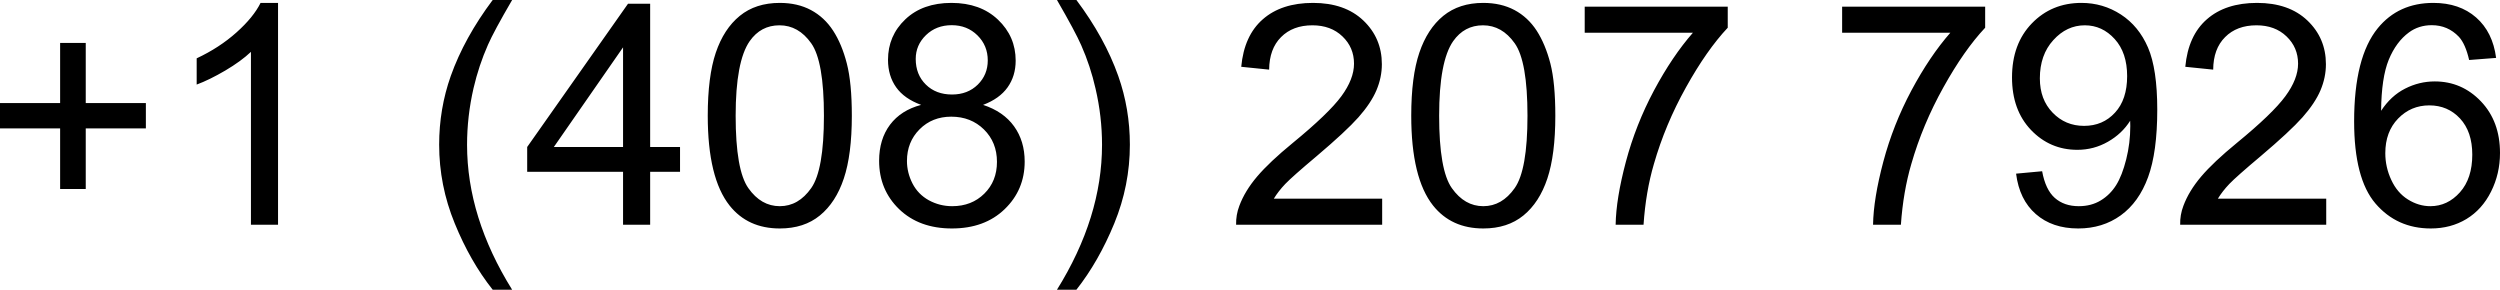
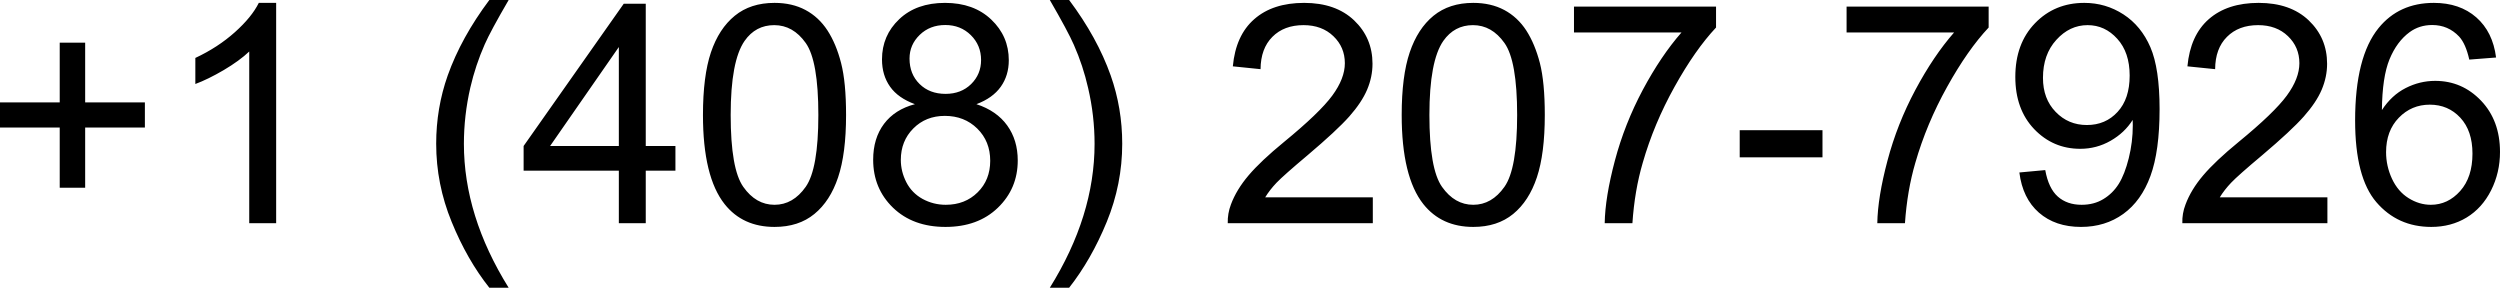
- <svg xmlns="http://www.w3.org/2000/svg" viewBox="0 8.86 404.98 46.93" data-asc="0.9052734375" width="404.98" height="46.93">
+ <svg xmlns="http://www.w3.org/2000/svg" viewBox="0 8.86 407.74 46.93" data-asc="0.9052734375" width="407.74" height="46.93">
  <defs />
  <g fill="#000000">
    <g transform="translate(0, 0)">
-       <path d="M9.74 39.48L9.74 29.66L0 29.66L0 25.56L9.74 25.56L9.74 15.82L13.89 15.82L13.89 25.56L23.63 25.56L23.63 29.66L13.89 29.66L13.89 39.48L9.74 39.48ZM45.04 45.26L40.65 45.26L40.65 17.26Q39.06 18.77 36.49 20.29Q33.91 21.80 31.86 22.56L31.86 18.31Q35.55 16.58 38.31 14.11Q41.06 11.65 42.21 9.33L45.04 9.33L45.04 45.26ZM79.81 55.79Q76.17 51.20 73.66 45.04Q71.14 38.89 71.14 32.30Q71.14 26.49 73.02 21.17Q75.22 14.99 79.81 8.86L82.96 8.86Q80.00 13.94 79.05 16.11Q77.56 19.48 76.71 23.14Q75.66 27.71 75.66 32.32Q75.66 44.07 82.96 55.79L79.81 55.79ZM100.93 45.26L100.93 36.69L85.40 36.69L85.40 32.67L101.73 9.47L105.32 9.47L105.32 32.67L110.16 32.67L110.16 36.69L105.32 36.69L105.32 45.26L100.93 45.26M100.93 32.67L100.93 16.53L89.72 32.67L100.93 32.67ZM114.65 27.61Q114.65 21.26 115.95 17.40Q117.26 13.53 119.84 11.43Q122.41 9.33 126.32 9.33Q129.20 9.33 131.37 10.49Q133.54 11.65 134.96 13.83Q136.38 16.02 137.18 19.15Q137.99 22.29 137.99 27.61Q137.99 33.91 136.69 37.78Q135.40 41.65 132.82 43.76Q130.25 45.87 126.32 45.87Q121.14 45.87 118.19 42.16Q114.65 37.70 114.65 27.61M119.17 27.61Q119.17 36.43 121.23 39.34Q123.29 42.26 126.32 42.26Q129.35 42.26 131.41 39.33Q133.47 36.40 133.47 27.61Q133.47 18.77 131.41 15.87Q129.35 12.96 126.27 12.96Q123.24 12.96 121.44 15.53Q119.17 18.80 119.17 27.61ZM149.22 25.85Q146.48 24.85 145.17 23.00Q143.85 21.14 143.85 18.55Q143.85 14.65 146.66 11.99Q149.46 9.33 154.13 9.33Q158.81 9.33 161.67 12.05Q164.53 14.77 164.53 18.68Q164.53 21.17 163.22 23.01Q161.91 24.85 159.25 25.85Q162.55 26.93 164.27 29.32Q165.99 31.71 165.99 35.03Q165.99 39.62 162.74 42.75Q159.50 45.87 154.20 45.87Q148.90 45.87 145.65 42.74Q142.41 39.60 142.41 34.91Q142.41 31.42 144.18 29.06Q145.95 26.71 149.22 25.85M148.34 18.41Q148.34 20.95 149.98 22.56Q151.61 24.17 154.22 24.17Q156.76 24.17 158.39 22.57Q160.01 20.97 160.01 18.65Q160.01 16.24 158.34 14.59Q156.67 12.94 154.17 12.94Q151.66 12.94 150 14.55Q148.34 16.16 148.34 18.41M146.92 34.94Q146.92 36.82 147.81 38.57Q148.71 40.33 150.46 41.30Q152.22 42.26 154.25 42.26Q157.40 42.26 159.45 40.23Q161.50 38.21 161.50 35.08Q161.50 31.91 159.39 29.83Q157.28 27.76 154.10 27.76Q151.00 27.76 148.96 29.81Q146.92 31.86 146.92 34.94ZM174.37 55.79L171.22 55.79Q178.52 44.07 178.52 32.32Q178.52 27.73 177.47 23.22Q176.64 19.56 175.15 16.19Q174.19 13.99 171.22 8.86L174.37 8.86Q178.96 14.99 181.15 21.17Q183.03 26.49 183.03 32.30Q183.03 38.89 180.51 45.04Q177.98 51.20 174.37 55.79ZM223.90 41.04L223.90 45.26L200.24 45.26Q200.20 43.68 200.76 42.21Q201.66 39.79 203.65 37.45Q205.64 35.11 209.40 32.03Q215.23 27.25 217.29 24.45Q219.34 21.66 219.34 19.17Q219.34 16.55 217.47 14.76Q215.60 12.96 212.60 12.96Q209.42 12.96 207.52 14.87Q205.62 16.77 205.59 20.14L201.07 19.68Q201.54 14.62 204.57 11.98Q207.59 9.33 212.70 9.33Q217.85 9.33 220.85 12.18Q223.85 15.04 223.85 19.26Q223.85 21.41 222.97 23.49Q222.09 25.56 220.06 27.86Q218.02 30.15 213.28 34.16Q209.33 37.48 208.20 38.66Q207.08 39.84 206.35 41.04L223.90 41.04ZM228.61 27.61Q228.61 21.26 229.92 17.40Q231.23 13.53 233.80 11.43Q236.38 9.33 240.28 9.33Q243.16 9.33 245.34 10.49Q247.51 11.65 248.93 13.83Q250.34 16.02 251.15 19.15Q251.95 22.29 251.95 27.61Q251.95 33.91 250.66 37.78Q249.37 41.65 246.79 43.76Q244.21 45.87 240.28 45.87Q235.11 45.87 232.15 42.16Q228.61 37.70 228.61 27.61M233.13 27.61Q233.13 36.43 235.19 39.34Q237.26 42.26 240.28 42.26Q243.31 42.26 245.37 39.33Q247.44 36.40 247.44 27.61Q247.44 18.77 245.37 15.87Q243.31 12.96 240.23 12.96Q237.21 12.96 235.40 15.53Q233.13 18.80 233.13 27.61ZM256.71 14.16L256.71 9.94L279.88 9.94L279.88 13.35Q276.46 16.99 273.11 23.02Q269.75 29.05 267.92 35.42Q266.60 39.92 266.24 45.26L261.72 45.26Q261.79 41.04 263.38 35.06Q264.97 29.08 267.93 23.52Q270.90 17.97 274.24 14.16L256.71 14.16ZM298.41 14.16L298.41 9.94L321.58 9.94L321.58 13.35Q318.16 16.99 314.81 23.02Q311.45 29.05 309.62 35.42Q308.30 39.92 307.93 45.26L303.42 45.26Q303.49 41.04 305.08 35.06Q306.67 29.08 309.63 23.52Q312.60 17.97 315.94 14.16L298.41 14.16ZM326.59 36.99L330.81 36.60Q331.35 39.58 332.86 40.92Q334.38 42.26 336.74 42.26Q338.77 42.26 340.30 41.33Q341.82 40.41 342.80 38.85Q343.77 37.30 344.43 34.67Q345.09 32.03 345.09 29.30Q345.09 29.00 345.07 28.42Q343.75 30.52 341.47 31.82Q339.18 33.13 336.52 33.13Q332.08 33.13 329.00 29.91Q325.93 26.68 325.93 21.41Q325.93 15.97 329.14 12.65Q332.35 9.33 337.18 9.33Q340.67 9.33 343.57 11.21Q346.46 13.09 347.96 16.56Q349.46 20.04 349.46 26.64Q349.46 33.50 347.97 37.56Q346.48 41.63 343.54 43.75Q340.60 45.87 336.65 45.87Q332.45 45.87 329.79 43.54Q327.12 41.21 326.59 36.99M344.58 21.19Q344.58 17.41 342.57 15.19Q340.55 12.96 337.72 12.96Q334.79 12.96 332.62 15.36Q330.44 17.75 330.44 21.56Q330.44 24.98 332.51 27.11Q334.57 29.25 337.60 29.25Q340.65 29.25 342.61 27.11Q344.58 24.98 344.58 21.19ZM376.83 41.04L376.83 45.26L353.17 45.26Q353.13 43.68 353.69 42.21Q354.59 39.79 356.58 37.45Q358.57 35.11 362.33 32.03Q368.16 27.25 370.21 24.45Q372.27 21.66 372.27 19.17Q372.27 16.55 370.40 14.76Q368.53 12.96 365.53 12.96Q362.35 12.96 360.45 14.87Q358.54 16.77 358.52 20.14L354.00 19.68Q354.47 14.62 357.50 11.98Q360.52 9.33 365.63 9.33Q370.78 9.33 373.78 12.18Q376.78 15.04 376.78 19.26Q376.78 21.41 375.90 23.49Q375.02 25.56 372.99 27.86Q370.95 30.15 366.21 34.16Q362.26 37.48 361.13 38.66Q360.01 39.84 359.28 41.04L376.83 41.04ZM404.35 18.24L399.98 18.58Q399.39 15.99 398.32 14.82Q396.53 12.94 393.92 12.94Q391.82 12.94 390.23 14.11Q388.16 15.63 386.96 18.53Q385.77 21.44 385.72 26.81Q387.30 24.39 389.60 23.22Q391.89 22.05 394.41 22.05Q398.80 22.05 401.89 25.28Q404.98 28.52 404.98 33.64Q404.98 37.01 403.53 39.90Q402.08 42.80 399.54 44.34Q397.00 45.87 393.77 45.87Q388.28 45.87 384.81 41.83Q381.35 37.79 381.35 28.52Q381.35 18.14 385.18 13.43Q388.53 9.33 394.19 9.33Q398.41 9.33 401.11 11.69Q403.81 14.06 404.35 18.24M386.40 33.67Q386.40 35.94 387.37 38.01Q388.33 40.09 390.06 41.17Q391.80 42.26 393.70 42.26Q396.48 42.26 398.49 40.01Q400.49 37.77 400.49 33.91Q400.49 30.20 398.51 28.06Q396.53 25.93 393.53 25.93Q390.55 25.93 388.48 28.06Q386.40 30.20 386.40 33.67Z" />
+       <path d="M9.74 39.48L9.74 29.66L0 29.66L0 25.56L9.74 25.56L9.74 15.82L13.89 15.82L13.89 25.56L23.63 25.56L23.63 29.66L13.89 29.66L13.89 39.48L9.74 39.48ZM45.04 45.26L40.65 45.26L40.65 17.26Q39.06 18.77 36.49 20.29Q33.91 21.80 31.86 22.56L31.86 18.31Q35.55 16.58 38.31 14.11Q41.06 11.65 42.21 9.33L45.04 9.33L45.04 45.26ZM79.81 55.79Q76.17 51.20 73.66 45.04Q71.14 38.89 71.14 32.30Q71.14 26.49 73.02 21.17Q75.22 14.99 79.81 8.86L82.96 8.86Q80.00 13.94 79.05 16.11Q77.56 19.48 76.71 23.14Q75.66 27.71 75.66 32.32Q75.66 44.07 82.96 55.79L79.81 55.79ZM100.93 45.26L100.93 36.69L85.40 36.69L85.40 32.67L101.73 9.47L105.32 9.47L105.32 32.67L110.16 32.67L110.16 36.69L105.32 36.69L105.32 45.26L100.93 45.26M100.93 32.67L100.93 16.53L89.72 32.67L100.93 32.67ZM114.65 27.61Q114.65 21.26 115.95 17.40Q117.26 13.53 119.84 11.43Q122.41 9.33 126.32 9.33Q129.20 9.33 131.37 10.49Q133.54 11.65 134.96 13.83Q136.38 16.02 137.18 19.15Q137.99 22.29 137.99 27.61Q137.99 33.91 136.69 37.78Q135.40 41.65 132.82 43.76Q130.25 45.87 126.32 45.87Q121.14 45.87 118.19 42.16Q114.65 37.70 114.65 27.61M119.17 27.61Q119.17 36.43 121.23 39.34Q123.29 42.26 126.32 42.26Q129.35 42.26 131.41 39.33Q133.47 36.40 133.47 27.61Q133.47 18.77 131.41 15.87Q129.35 12.96 126.27 12.96Q123.24 12.96 121.44 15.53Q119.17 18.80 119.17 27.61ZM149.22 25.85Q146.48 24.85 145.17 23.00Q143.85 21.14 143.85 18.55Q143.85 14.65 146.66 11.99Q149.46 9.33 154.13 9.33Q158.81 9.33 161.67 12.05Q164.53 14.77 164.53 18.68Q164.53 21.17 163.22 23.01Q161.91 24.85 159.25 25.85Q162.55 26.93 164.27 29.32Q165.99 31.71 165.99 35.03Q165.99 39.62 162.74 42.75Q159.50 45.87 154.20 45.87Q148.90 45.87 145.65 42.74Q142.41 39.60 142.41 34.91Q142.41 31.42 144.18 29.06Q145.95 26.71 149.22 25.85M148.34 18.41Q148.34 20.95 149.98 22.56Q151.61 24.17 154.22 24.17Q156.76 24.17 158.39 22.57Q160.01 20.97 160.01 18.65Q160.01 16.24 158.34 14.59Q156.67 12.94 154.17 12.94Q151.66 12.94 150 14.55Q148.34 16.16 148.34 18.41M146.92 34.94Q146.92 36.82 147.81 38.57Q148.71 40.33 150.46 41.30Q152.22 42.26 154.25 42.26Q157.40 42.26 159.45 40.23Q161.50 38.21 161.50 35.08Q161.50 31.91 159.39 29.83Q157.28 27.76 154.10 27.76Q151.00 27.76 148.96 29.81Q146.92 31.86 146.92 34.94ZM174.37 55.79L171.22 55.79Q178.52 44.07 178.52 32.32Q178.52 27.73 177.47 23.22Q176.64 19.56 175.15 16.19Q174.19 13.99 171.22 8.86L174.37 8.86Q178.96 14.99 181.15 21.17Q183.03 26.49 183.03 32.30Q183.03 38.89 180.51 45.04Q177.98 51.20 174.37 55.79ZM223.90 41.04L223.90 45.26L200.24 45.26Q200.20 43.68 200.76 42.21Q201.66 39.79 203.65 37.45Q205.64 35.11 209.40 32.03Q215.23 27.25 217.29 24.45Q219.34 21.66 219.34 19.17Q219.34 16.55 217.47 14.76Q215.60 12.96 212.60 12.96Q209.42 12.96 207.52 14.87Q205.62 16.77 205.59 20.14L201.07 19.68Q201.54 14.62 204.57 11.98Q207.59 9.33 212.70 9.33Q217.85 9.33 220.85 12.18Q223.85 15.04 223.85 19.26Q223.85 21.41 222.97 23.49Q222.09 25.56 220.06 27.86Q218.02 30.15 213.28 34.16Q209.33 37.48 208.20 38.66Q207.08 39.84 206.35 41.04L223.90 41.04ZM228.61 27.61Q228.61 21.26 229.92 17.40Q231.23 13.53 233.80 11.43Q236.38 9.33 240.28 9.33Q243.16 9.33 245.34 10.49Q247.51 11.65 248.93 13.83Q250.34 16.02 251.15 19.15Q251.95 22.29 251.95 27.61Q251.95 33.91 250.66 37.78Q249.37 41.65 246.79 43.76Q244.21 45.87 240.28 45.87Q235.11 45.87 232.15 42.16Q228.61 37.70 228.61 27.61M233.13 27.61Q233.13 36.43 235.19 39.34Q237.26 42.26 240.28 42.26Q243.31 42.26 245.37 39.33Q247.44 36.40 247.44 27.61Q247.44 18.77 245.37 15.87Q243.31 12.96 240.23 12.96Q237.21 12.96 235.40 15.53Q233.13 18.80 233.13 27.61ZM256.71 14.16L256.71 9.94L279.88 9.94L279.88 13.35Q276.46 16.99 273.11 23.02Q269.75 29.05 267.92 35.42Q266.60 39.92 266.24 45.26L261.72 45.26Q261.79 41.04 263.38 35.06Q264.97 29.08 267.93 23.52Q270.90 17.97 274.24 14.16L256.71 14.16ZM283.74 34.52L283.74 30.10L297.24 30.10L297.24 34.52L283.74 34.52ZM301.17 14.16L301.17 9.94L324.34 9.94L324.34 13.35Q320.92 16.99 317.57 23.02Q314.21 29.05 312.38 35.42Q311.06 39.92 310.69 45.26L306.18 45.26Q306.25 41.04 307.84 35.06Q309.42 29.08 312.39 23.52Q315.36 17.97 318.70 14.16L301.17 14.16ZM329.35 36.99L333.57 36.60Q334.11 39.58 335.62 40.92Q337.13 42.26 339.50 42.26Q341.53 42.26 343.05 41.33Q344.58 40.41 345.56 38.85Q346.53 37.30 347.19 34.67Q347.85 32.03 347.85 29.30Q347.85 29.00 347.83 28.42Q346.51 30.52 344.23 31.82Q341.94 33.13 339.28 33.13Q334.84 33.13 331.76 29.91Q328.69 26.68 328.69 21.41Q328.69 15.97 331.90 12.65Q335.11 9.33 339.94 9.33Q343.43 9.33 346.33 11.21Q349.22 13.09 350.72 16.56Q352.22 20.04 352.22 26.64Q352.22 33.50 350.73 37.56Q349.24 41.63 346.30 43.75Q343.36 45.87 339.40 45.87Q335.21 45.87 332.54 43.54Q329.88 41.21 329.35 36.99M347.34 21.19Q347.34 17.41 345.32 15.19Q343.31 12.96 340.48 12.96Q337.55 12.96 335.38 15.36Q333.20 17.75 333.20 21.56Q333.20 24.98 335.27 27.11Q337.33 29.25 340.36 29.25Q343.41 29.25 345.37 27.11Q347.34 24.98 347.34 21.19ZM379.59 41.04L379.59 45.26L355.93 45.26Q355.88 43.68 356.45 42.21Q357.35 39.79 359.34 37.45Q361.33 35.11 365.09 32.03Q370.92 27.25 372.97 24.45Q375.02 21.66 375.02 19.17Q375.02 16.55 373.16 14.76Q371.29 12.96 368.29 12.96Q365.11 12.96 363.21 14.87Q361.30 16.77 361.28 20.14L356.76 19.68Q357.23 14.62 360.25 11.98Q363.28 9.33 368.38 9.33Q373.54 9.33 376.54 12.18Q379.54 15.04 379.54 19.26Q379.54 21.41 378.66 23.49Q377.78 25.56 375.74 27.86Q373.71 30.15 368.97 34.16Q365.01 37.48 363.89 38.66Q362.77 39.84 362.04 41.04L379.59 41.04ZM407.10 18.24L402.73 18.58Q402.15 15.99 401.07 14.82Q399.29 12.94 396.68 12.94Q394.58 12.94 392.99 14.11Q390.92 15.63 389.72 18.53Q388.53 21.44 388.48 26.81Q390.06 24.39 392.36 23.22Q394.65 22.05 397.17 22.05Q401.56 22.05 404.65 25.28Q407.74 28.52 407.74 33.64Q407.74 37.01 406.29 39.90Q404.83 42.80 402.29 44.34Q399.76 45.87 396.53 45.87Q391.04 45.87 387.57 41.83Q384.11 37.79 384.11 28.52Q384.11 18.14 387.94 13.43Q391.28 9.33 396.95 9.33Q401.17 9.33 403.87 11.69Q406.57 14.06 407.10 18.24M389.16 33.67Q389.16 35.94 390.12 38.01Q391.09 40.09 392.82 41.17Q394.56 42.26 396.46 42.26Q399.24 42.26 401.25 40.01Q403.25 37.77 403.25 33.91Q403.25 30.20 401.27 28.06Q399.29 25.93 396.29 25.93Q393.31 25.93 391.24 28.06Q389.16 30.20 389.16 33.67Z" />
    </g>
  </g>
</svg>
